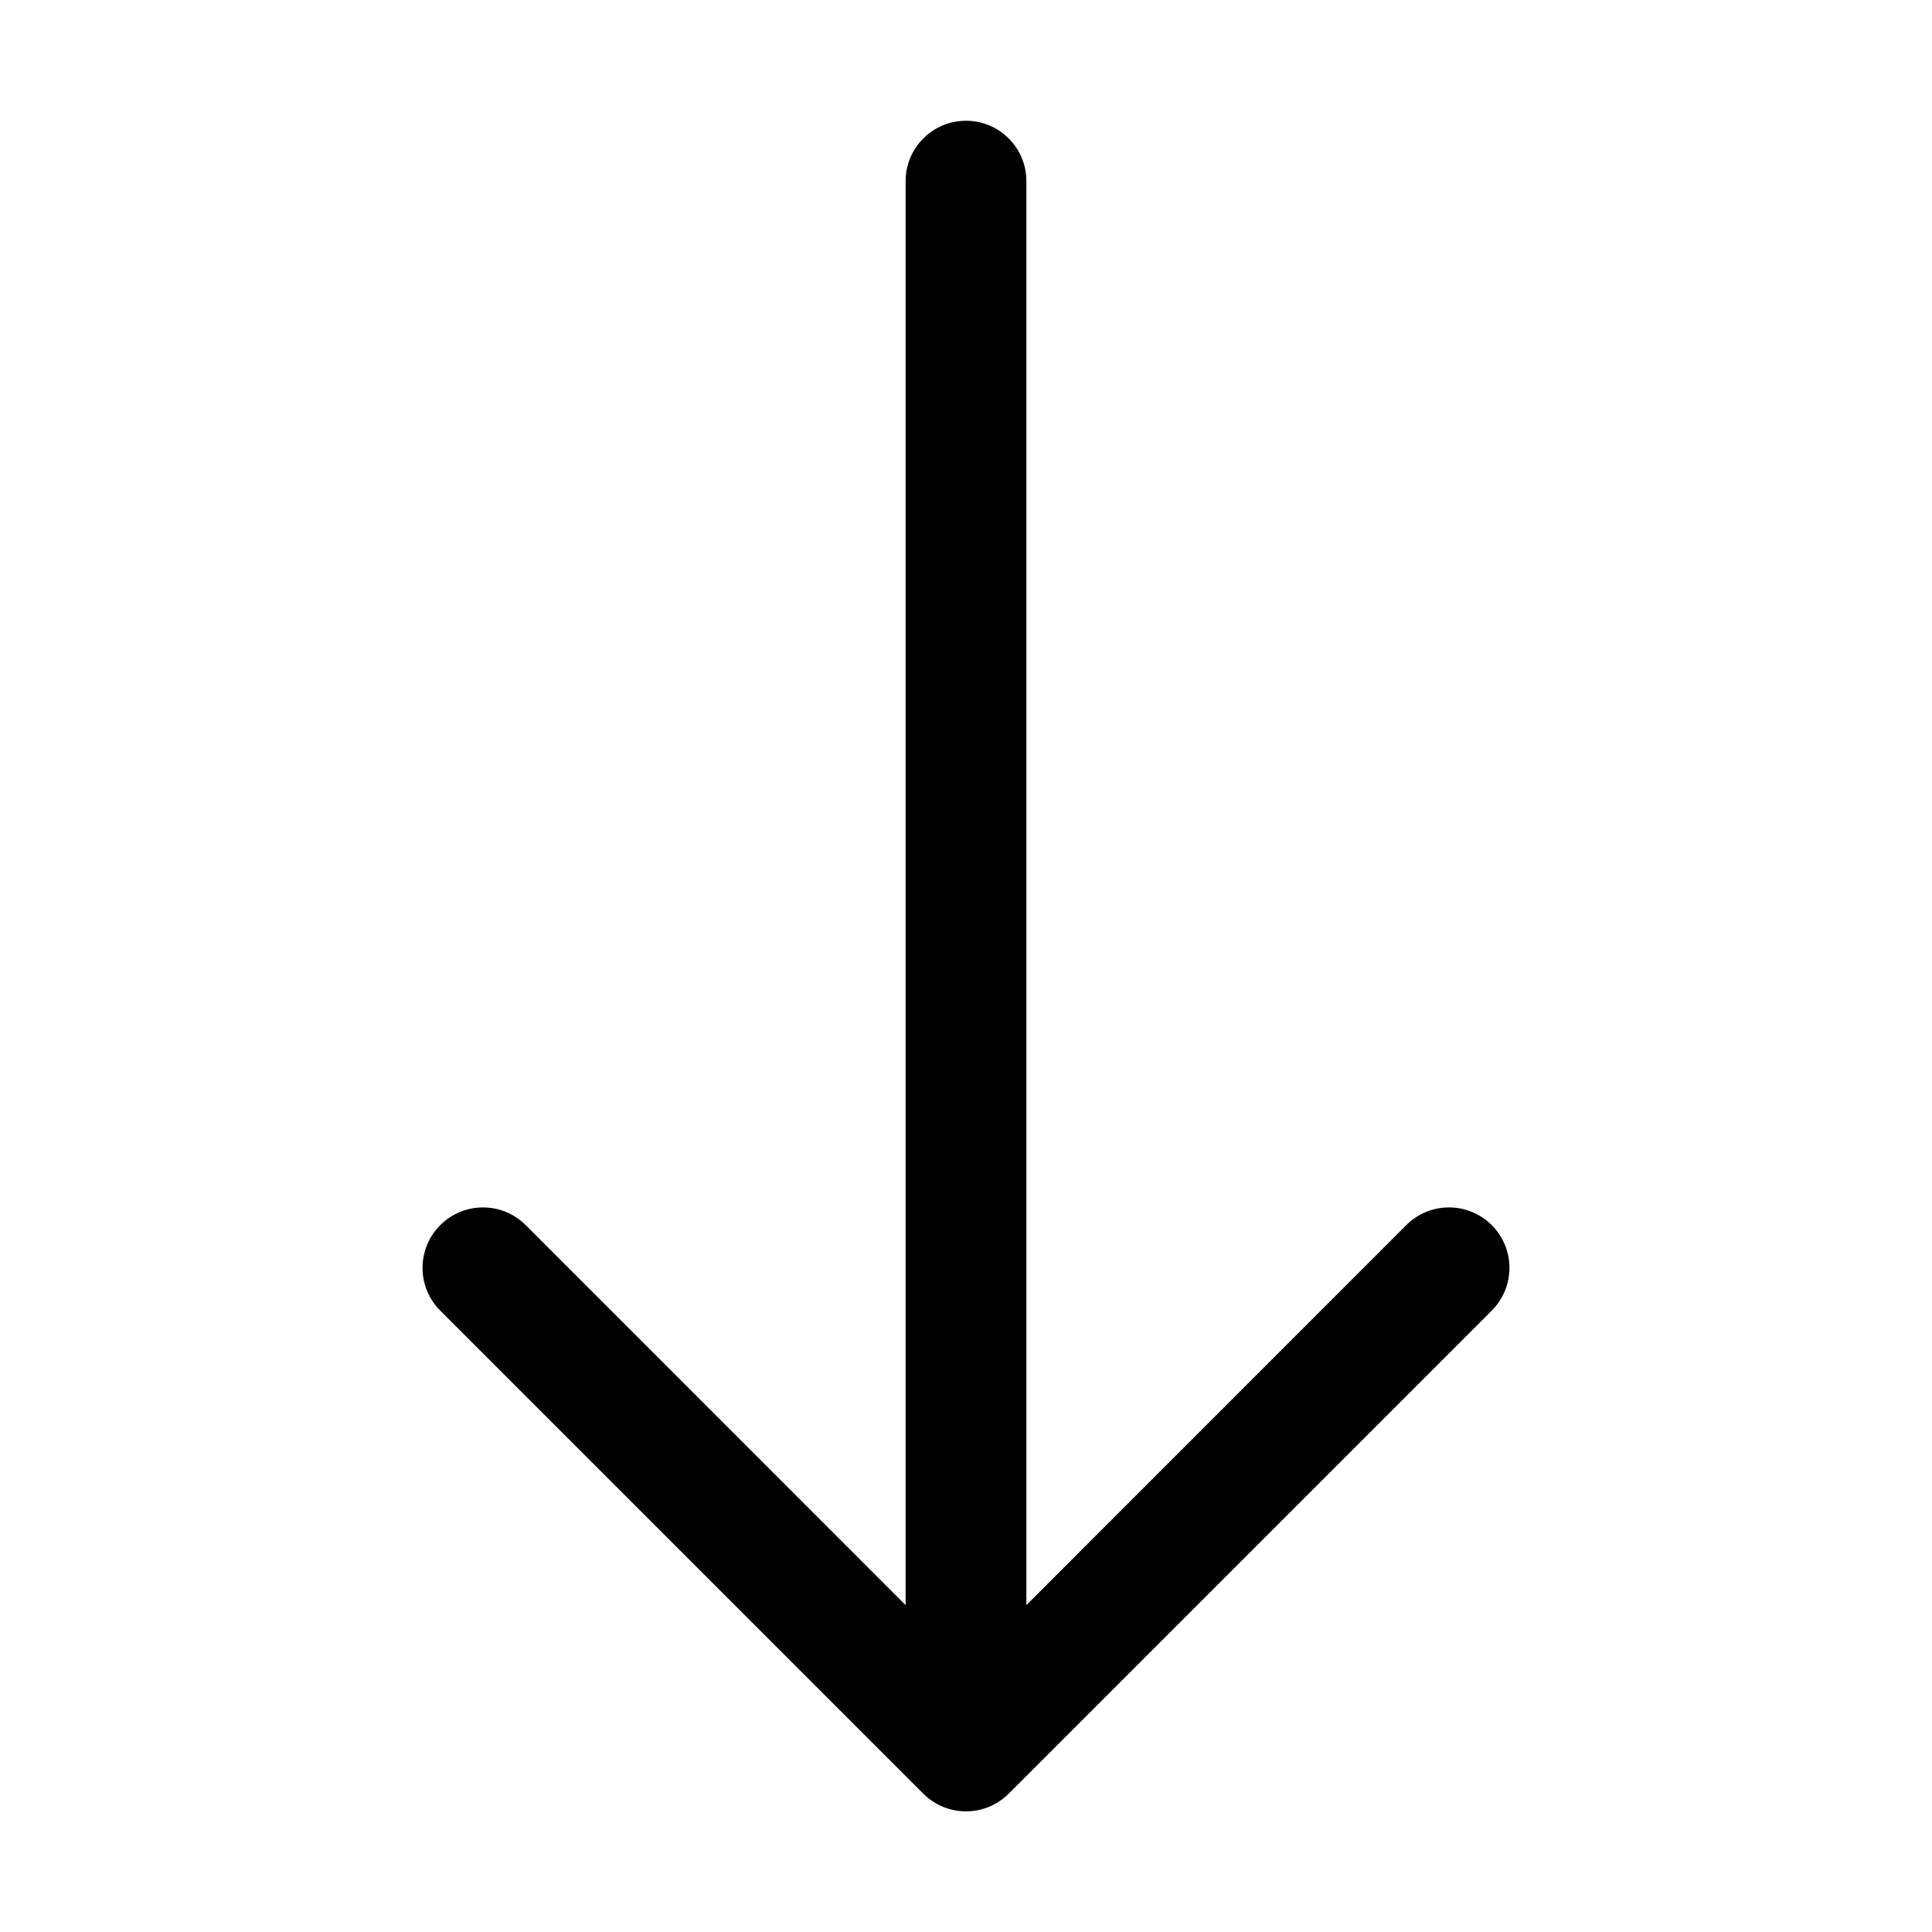
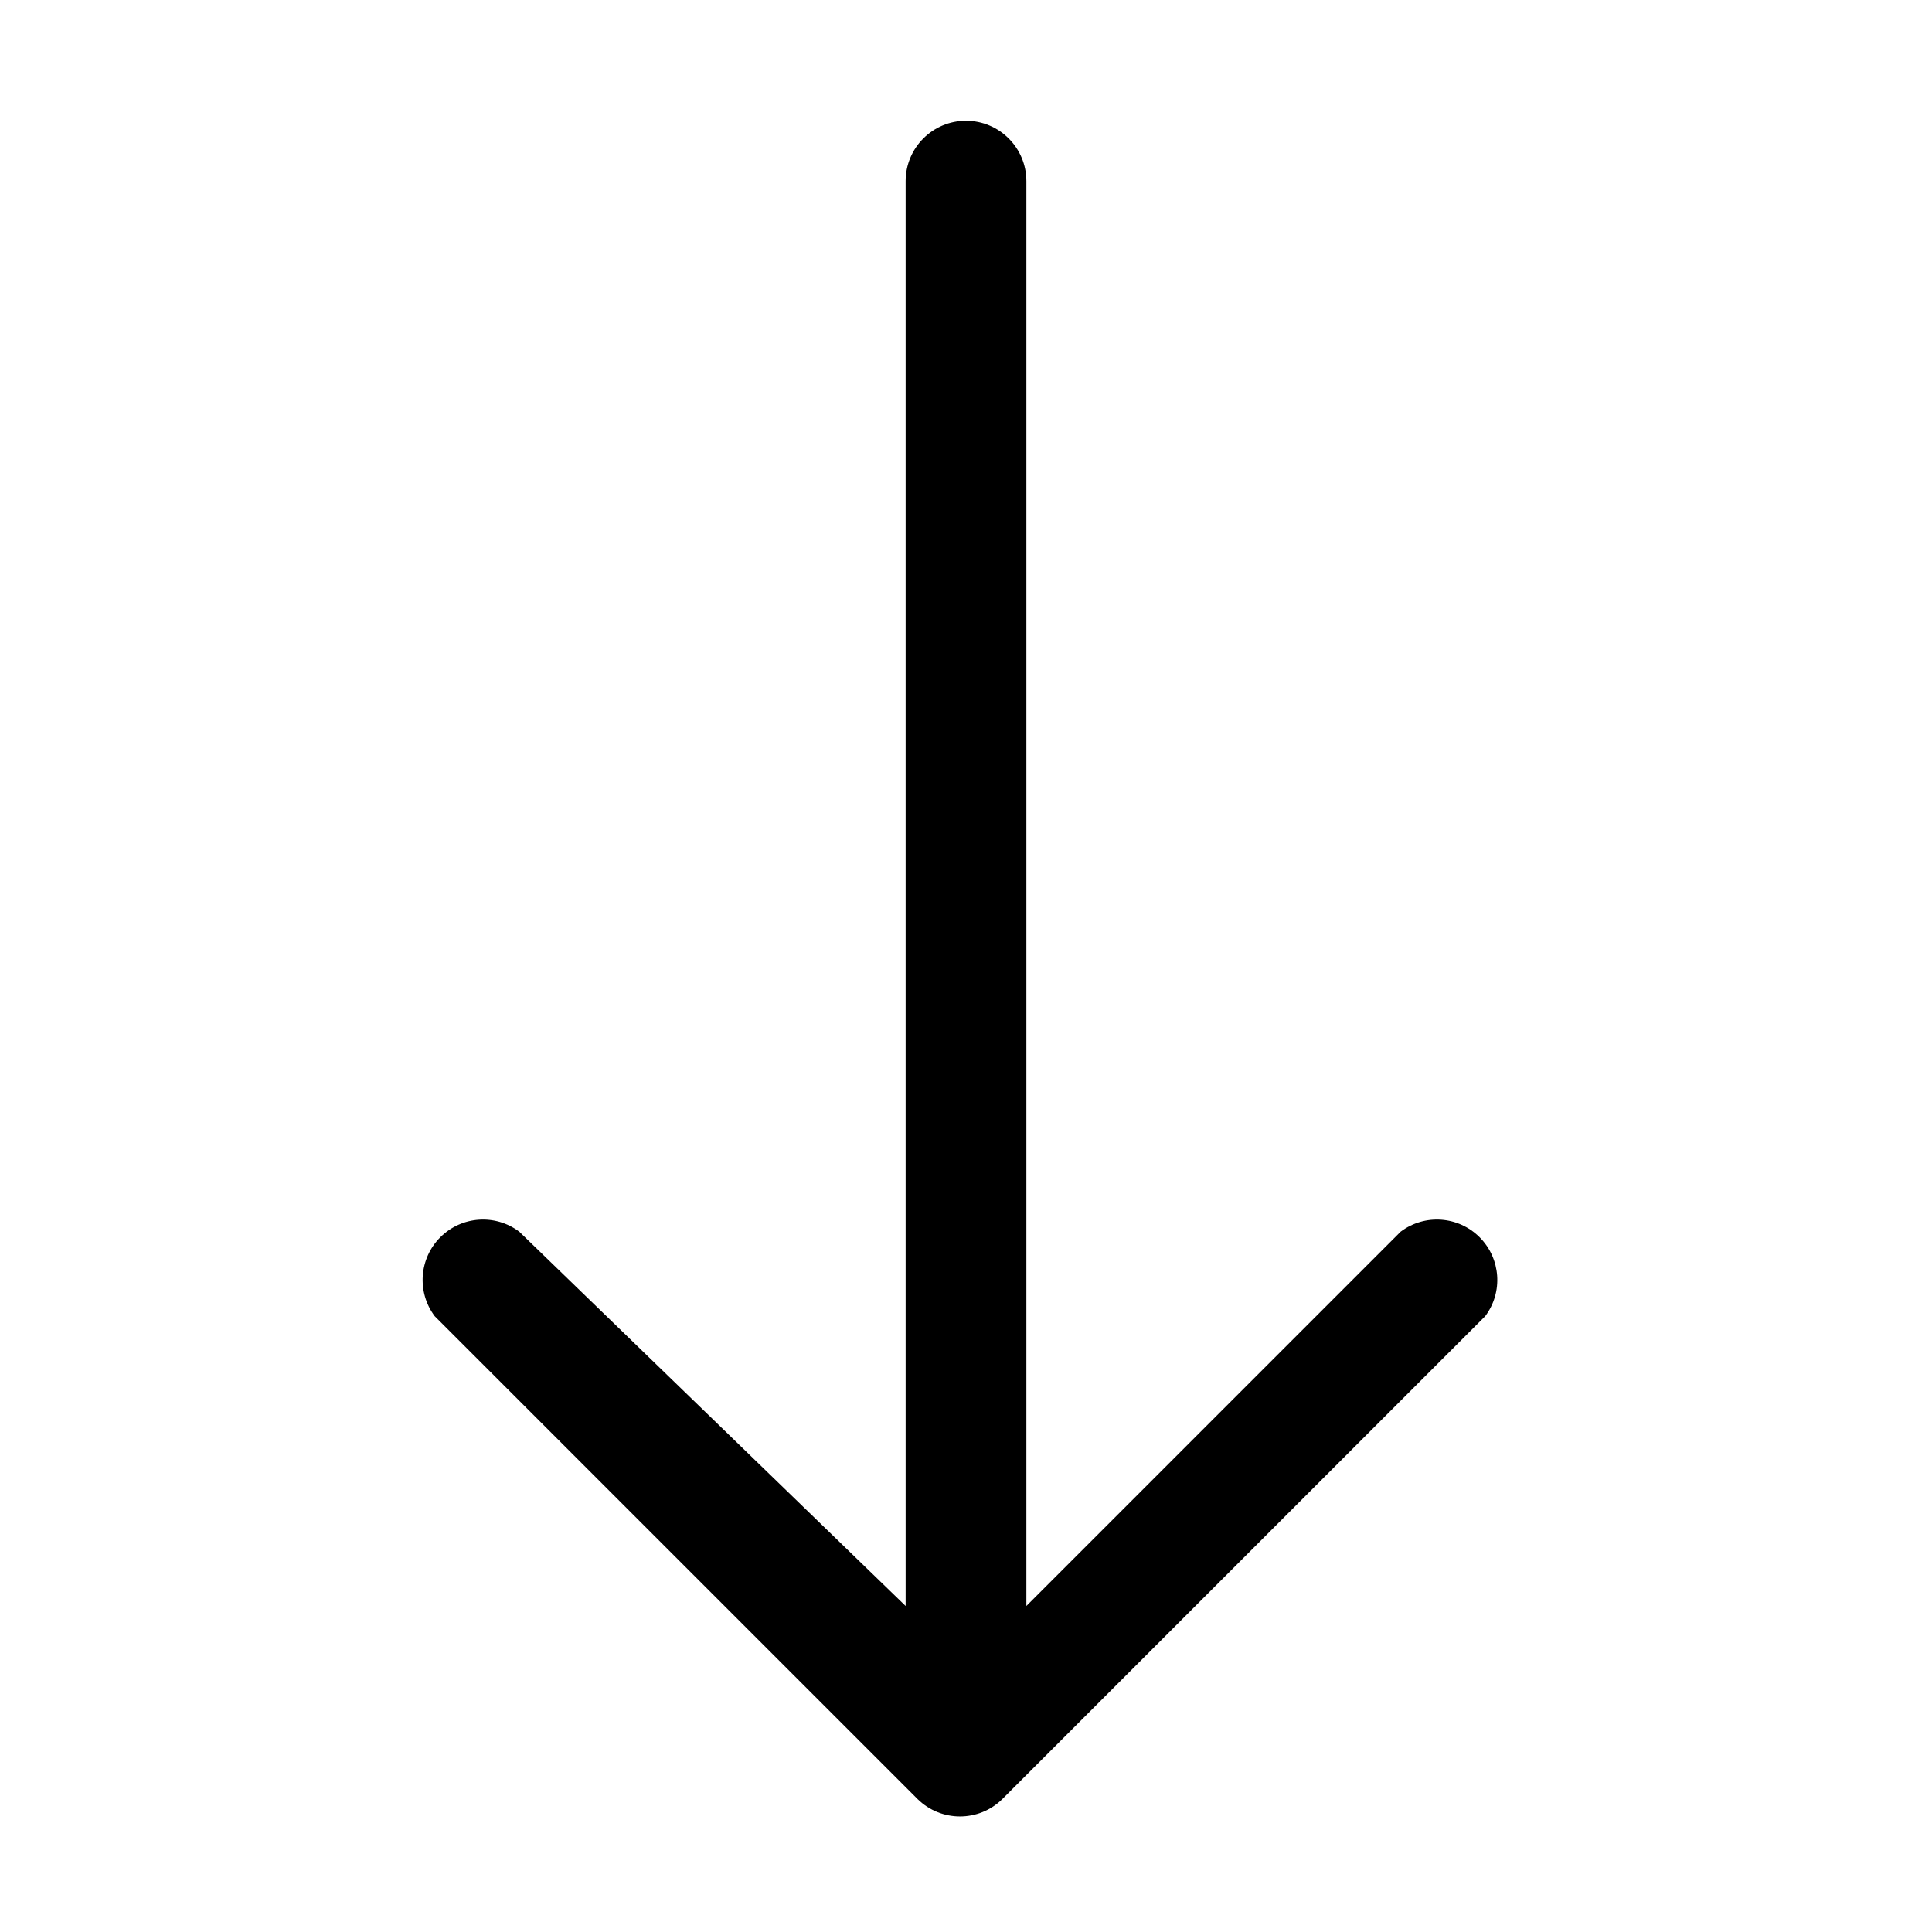
- <svg xmlns="http://www.w3.org/2000/svg" width="16" height="16" fill="currentColor" class="bi bi-arrow-down" viewBox="0 0 16 16">
-   <path fill-rule="evenodd" d="M8 1a.5.5 0 0 1 .5.5v11.793l3.146-3.147a.5.5 0 0 1 .708.708l-4 4a.5.5 0 0 1-.708 0l-4-4a.5.5 0 0 1 .708-.708L7.5 13.293V1.5A.5.5 0 0 1 8 1" />
+ <svg xmlns="http://www.w3.org/2000/svg" width="32" height="32" fill="currentColor" class="bi bi-arrow-down" viewBox="0 0 16 16">
+   <path fill-rule="evenodd" d="M 8 1 a 0.5 0.5 0 0 1 0.5 0.5 v 11.8 l 3.1 -3.1 a 0.5 0.5 0 0 1 0.7 0.7 l -4 4 a 0.5 0.5 0 0 1 -0.7 0 l -4 -4 a 0.5 0.5 0 0 1 0.7 -0.7 L 7.5 13.3 V 1.5 A 0.5 0.5 0 0 1 8 1" />
</svg>
